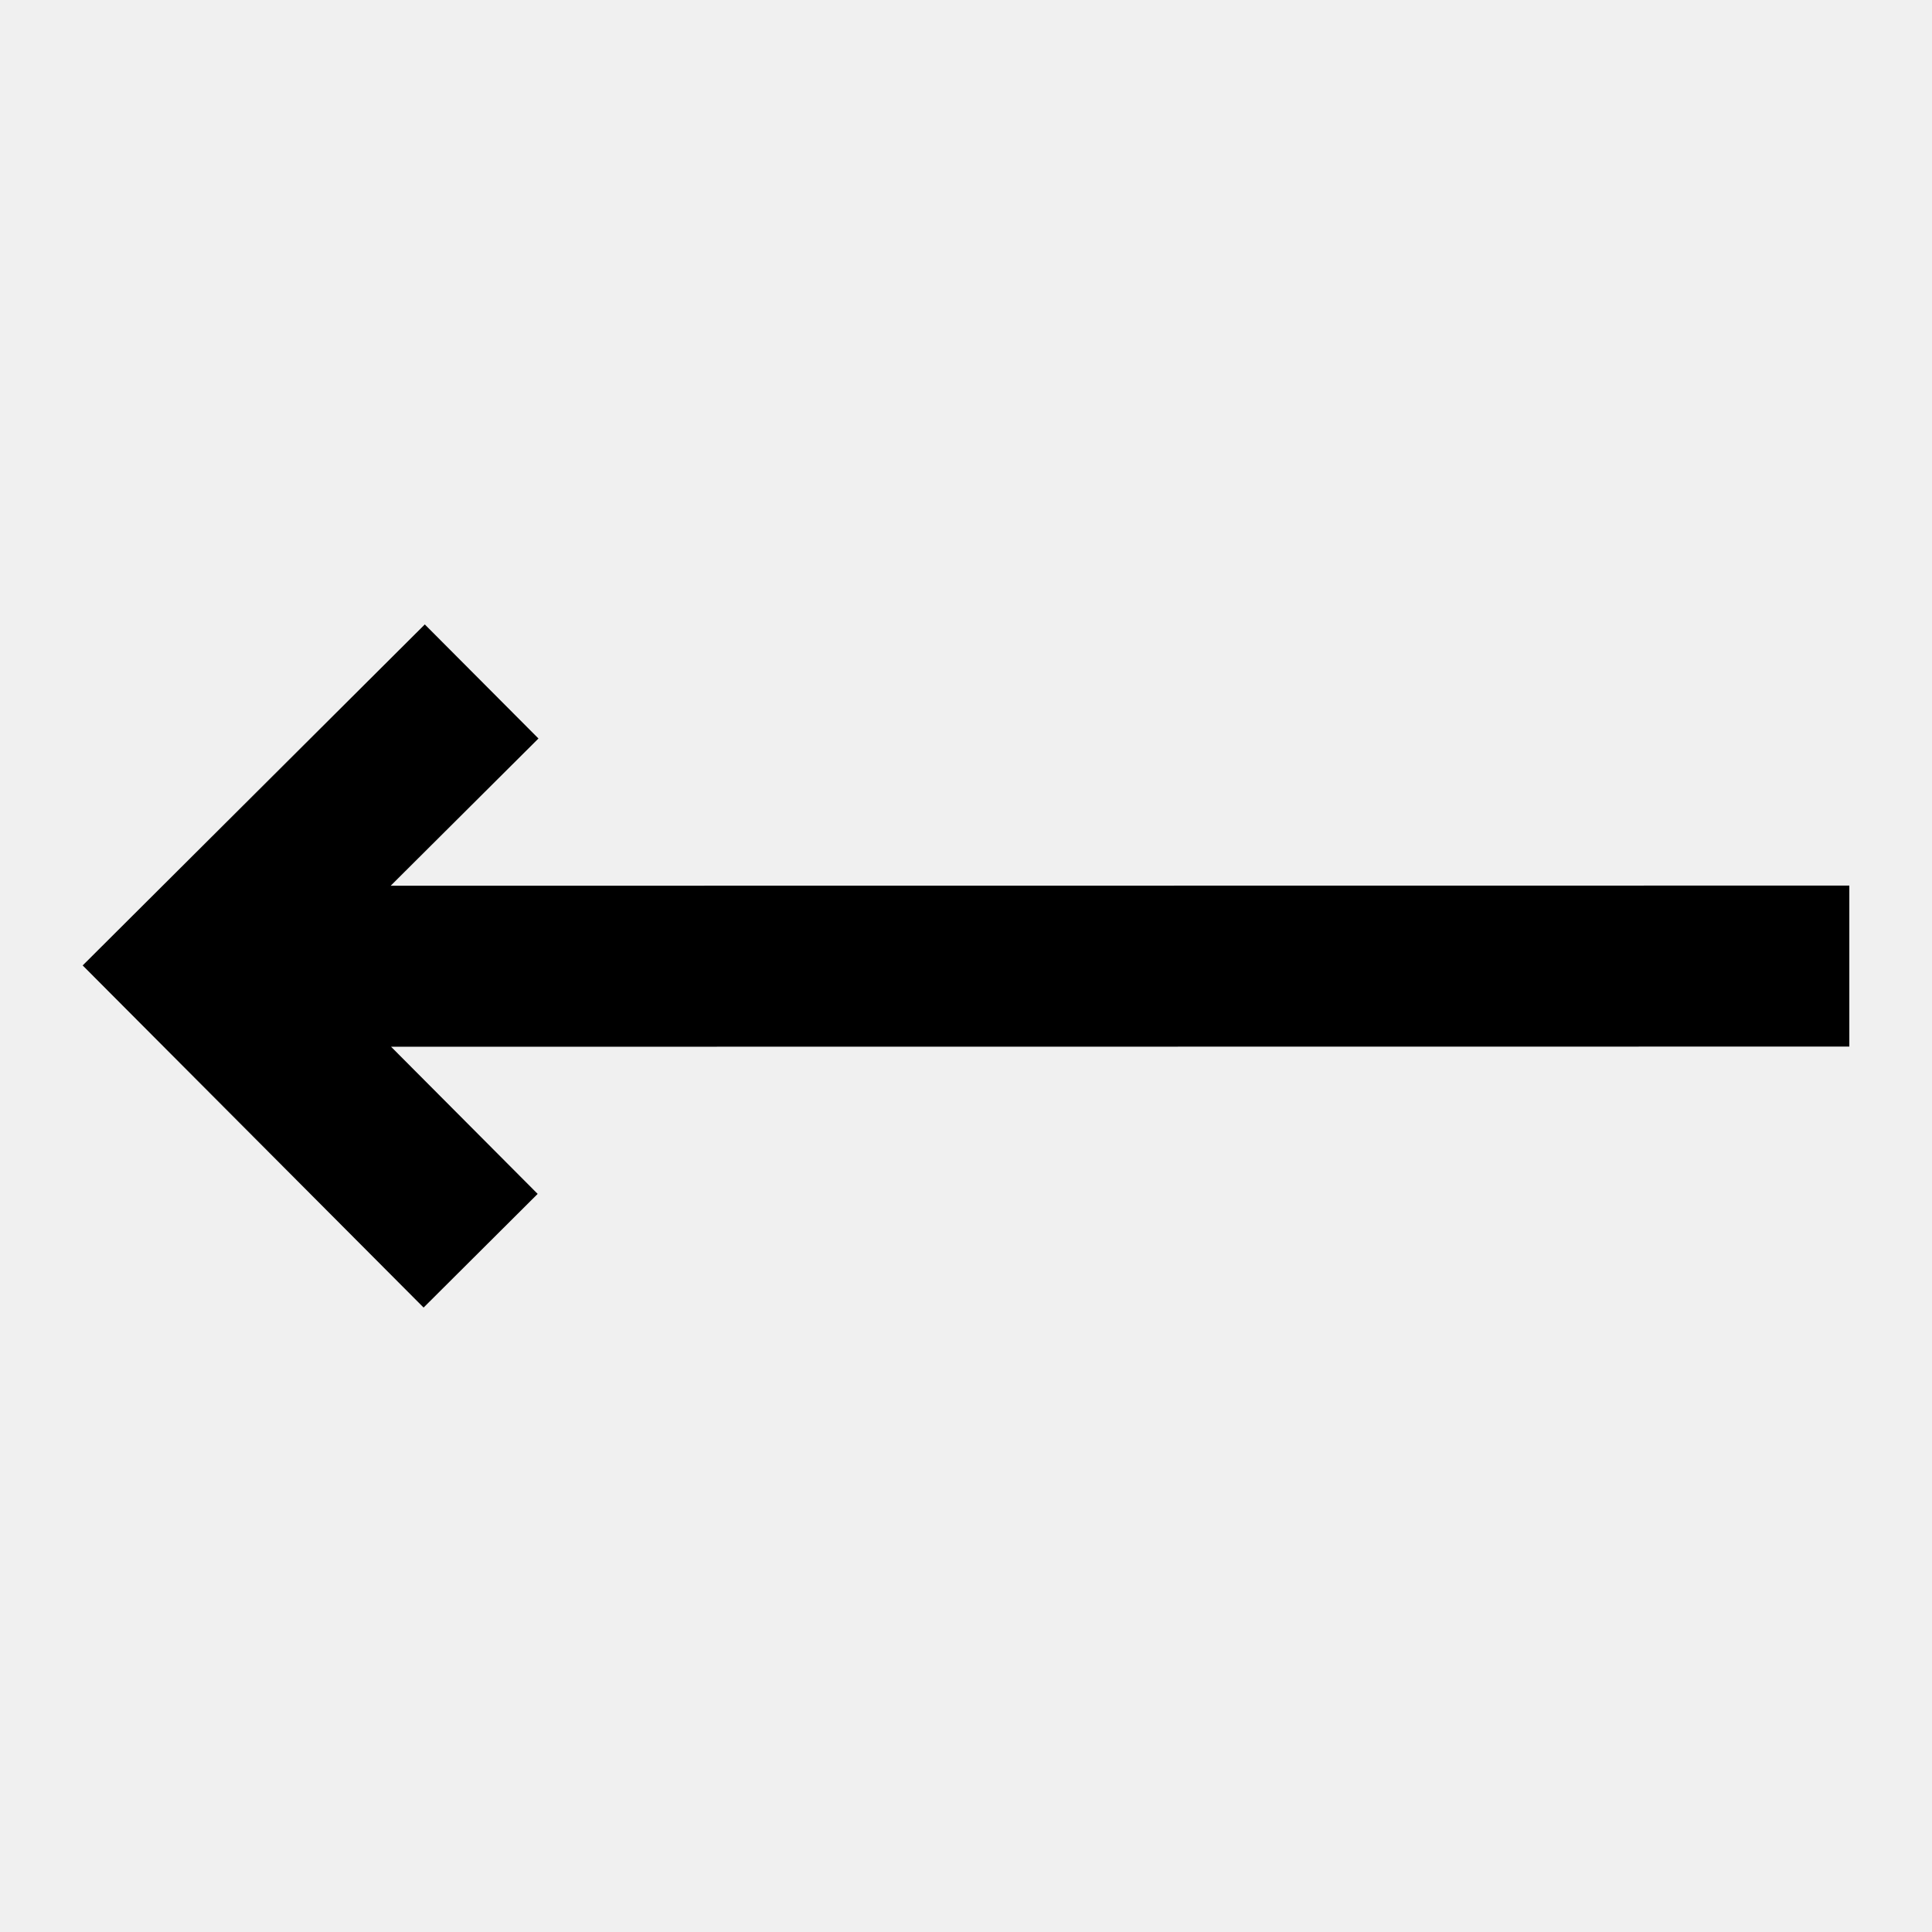
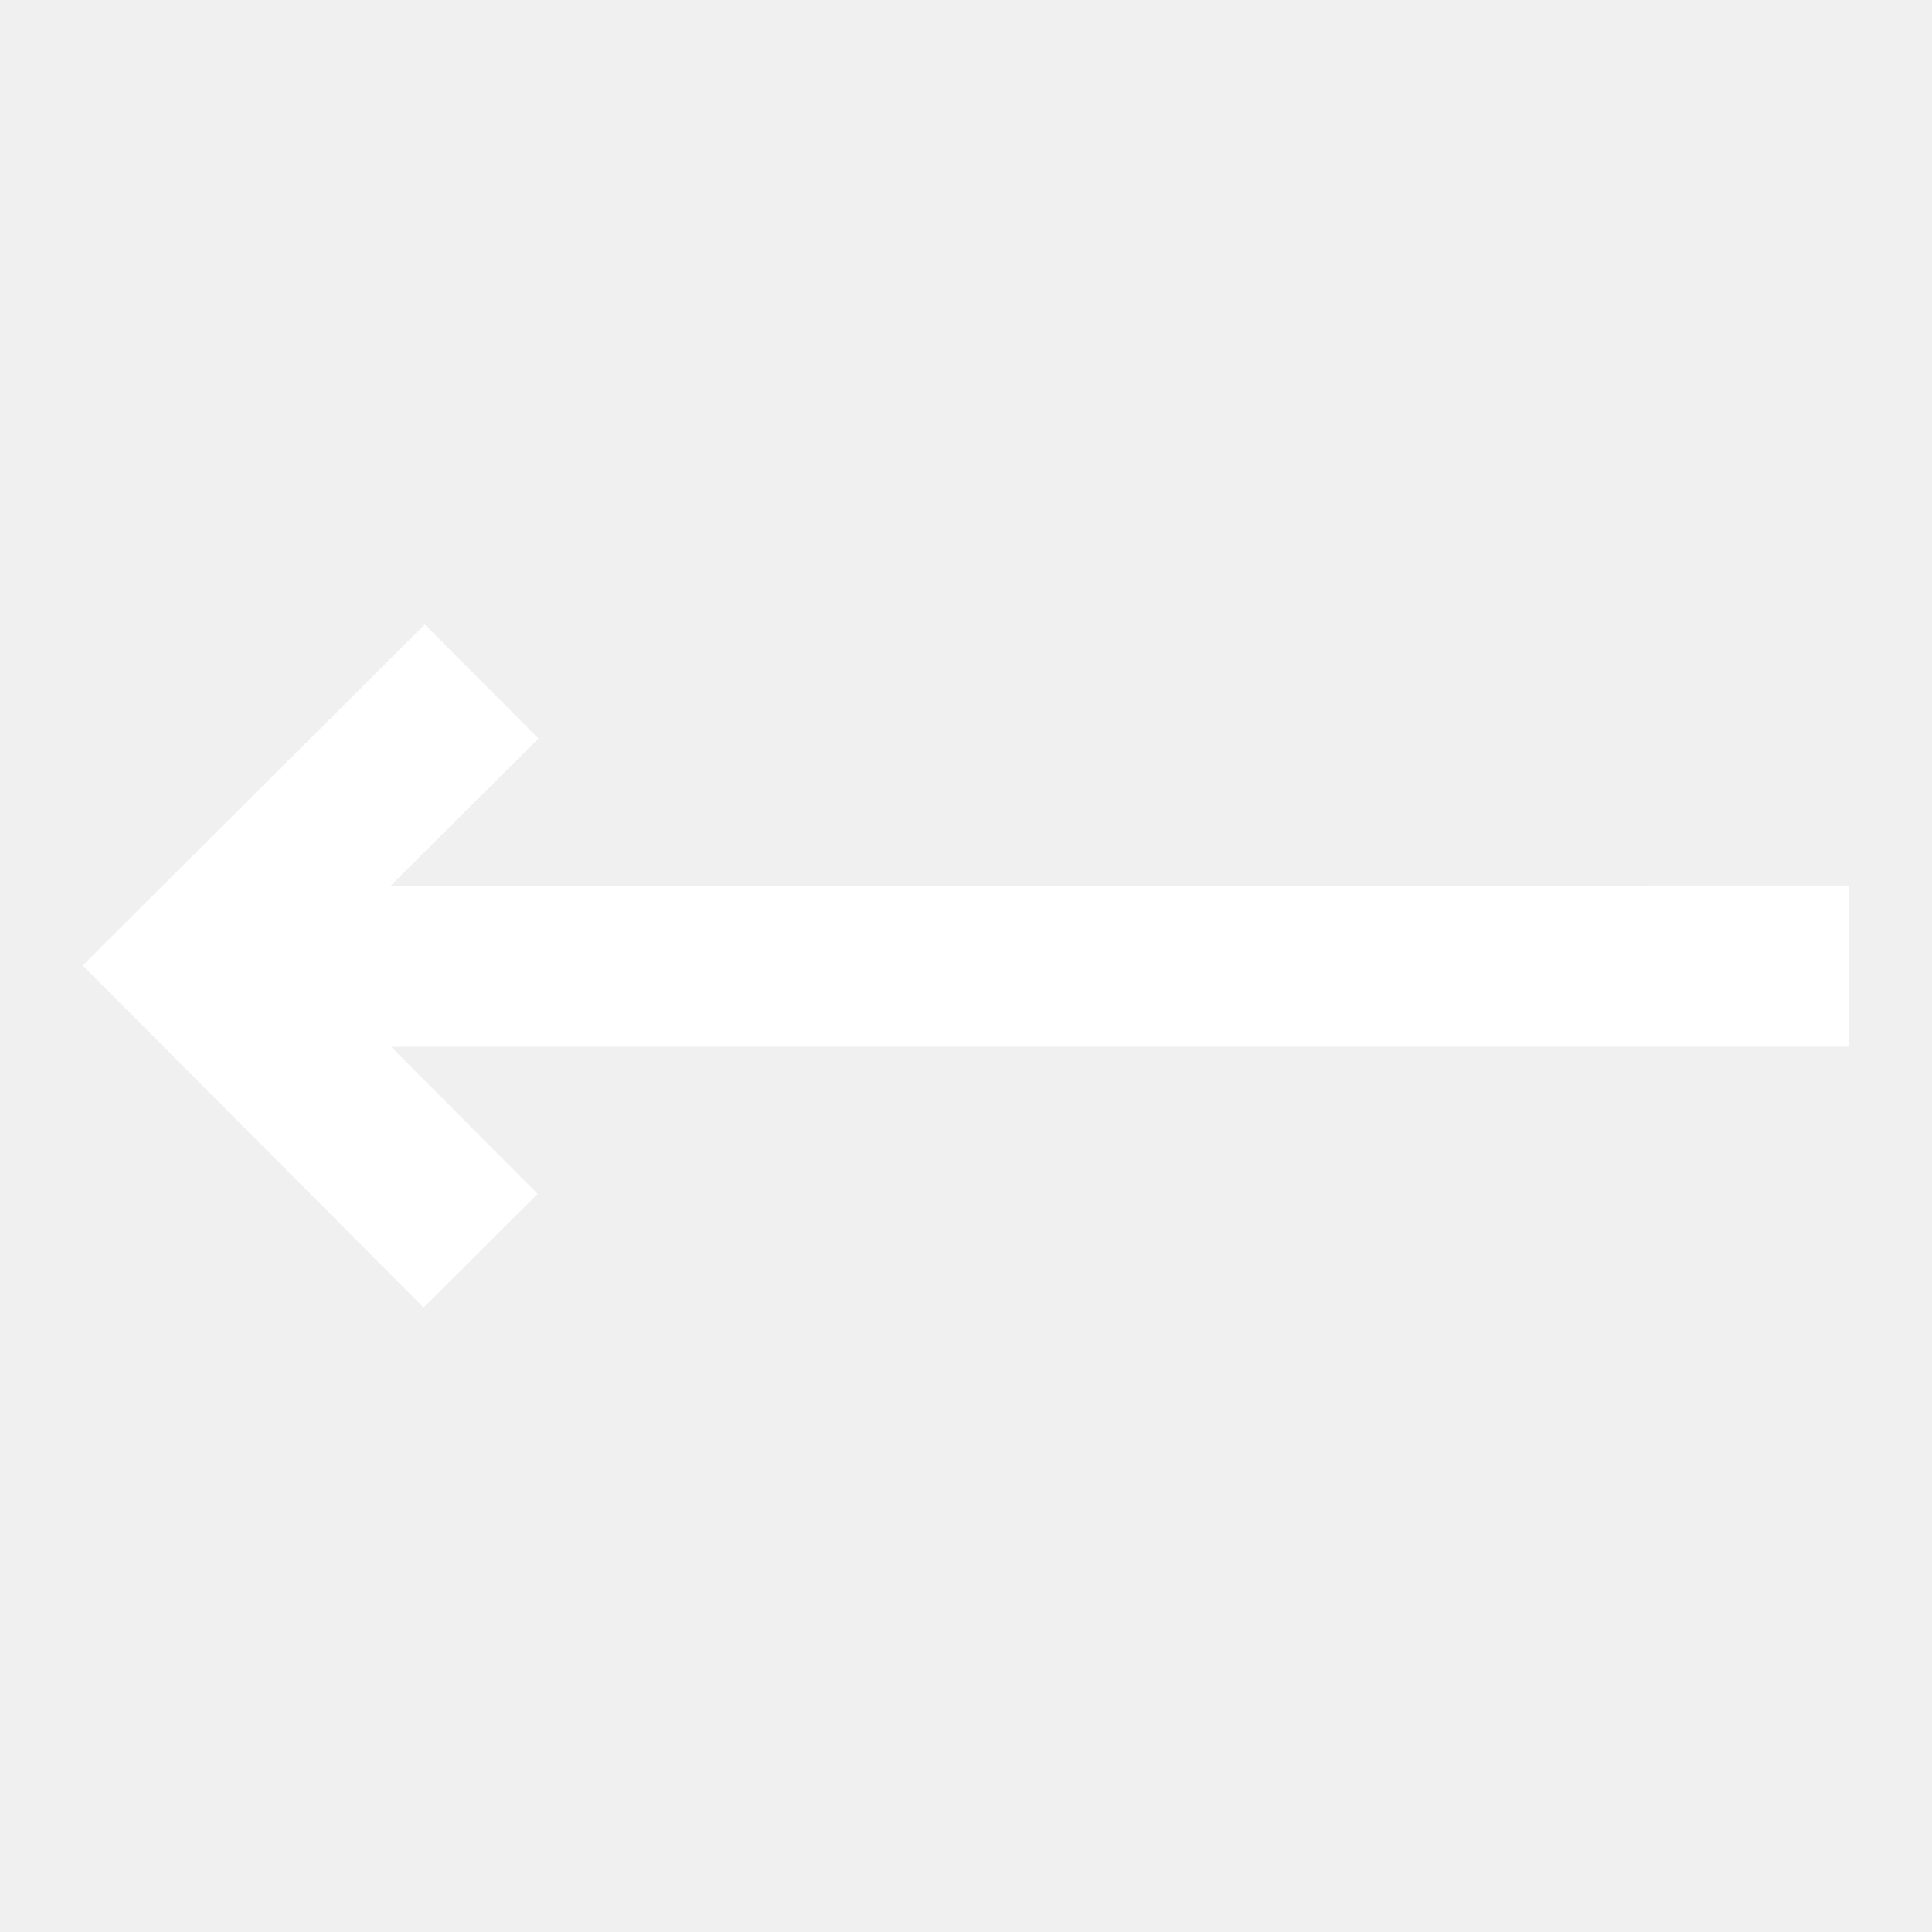
<svg xmlns="http://www.w3.org/2000/svg" width="24" height="24" viewBox="0 0 24 24" fill="none">
-   <path d="M1.027 11.993L5.262 16.243L6.679 14.831L4.858 13.003L22.973 13.001L22.973 11.001L4.853 11.003L6.689 9.174L5.277 7.757L1.027 11.993Z" fill="currentColor" />
+   <path d="M1.027 11.993L5.262 16.243L6.679 14.831L4.858 13.003L22.973 13.001L22.973 11.001L4.853 11.003L6.689 9.174L5.277 7.757L1.027 11.993Z" fill="white" />
</svg>
